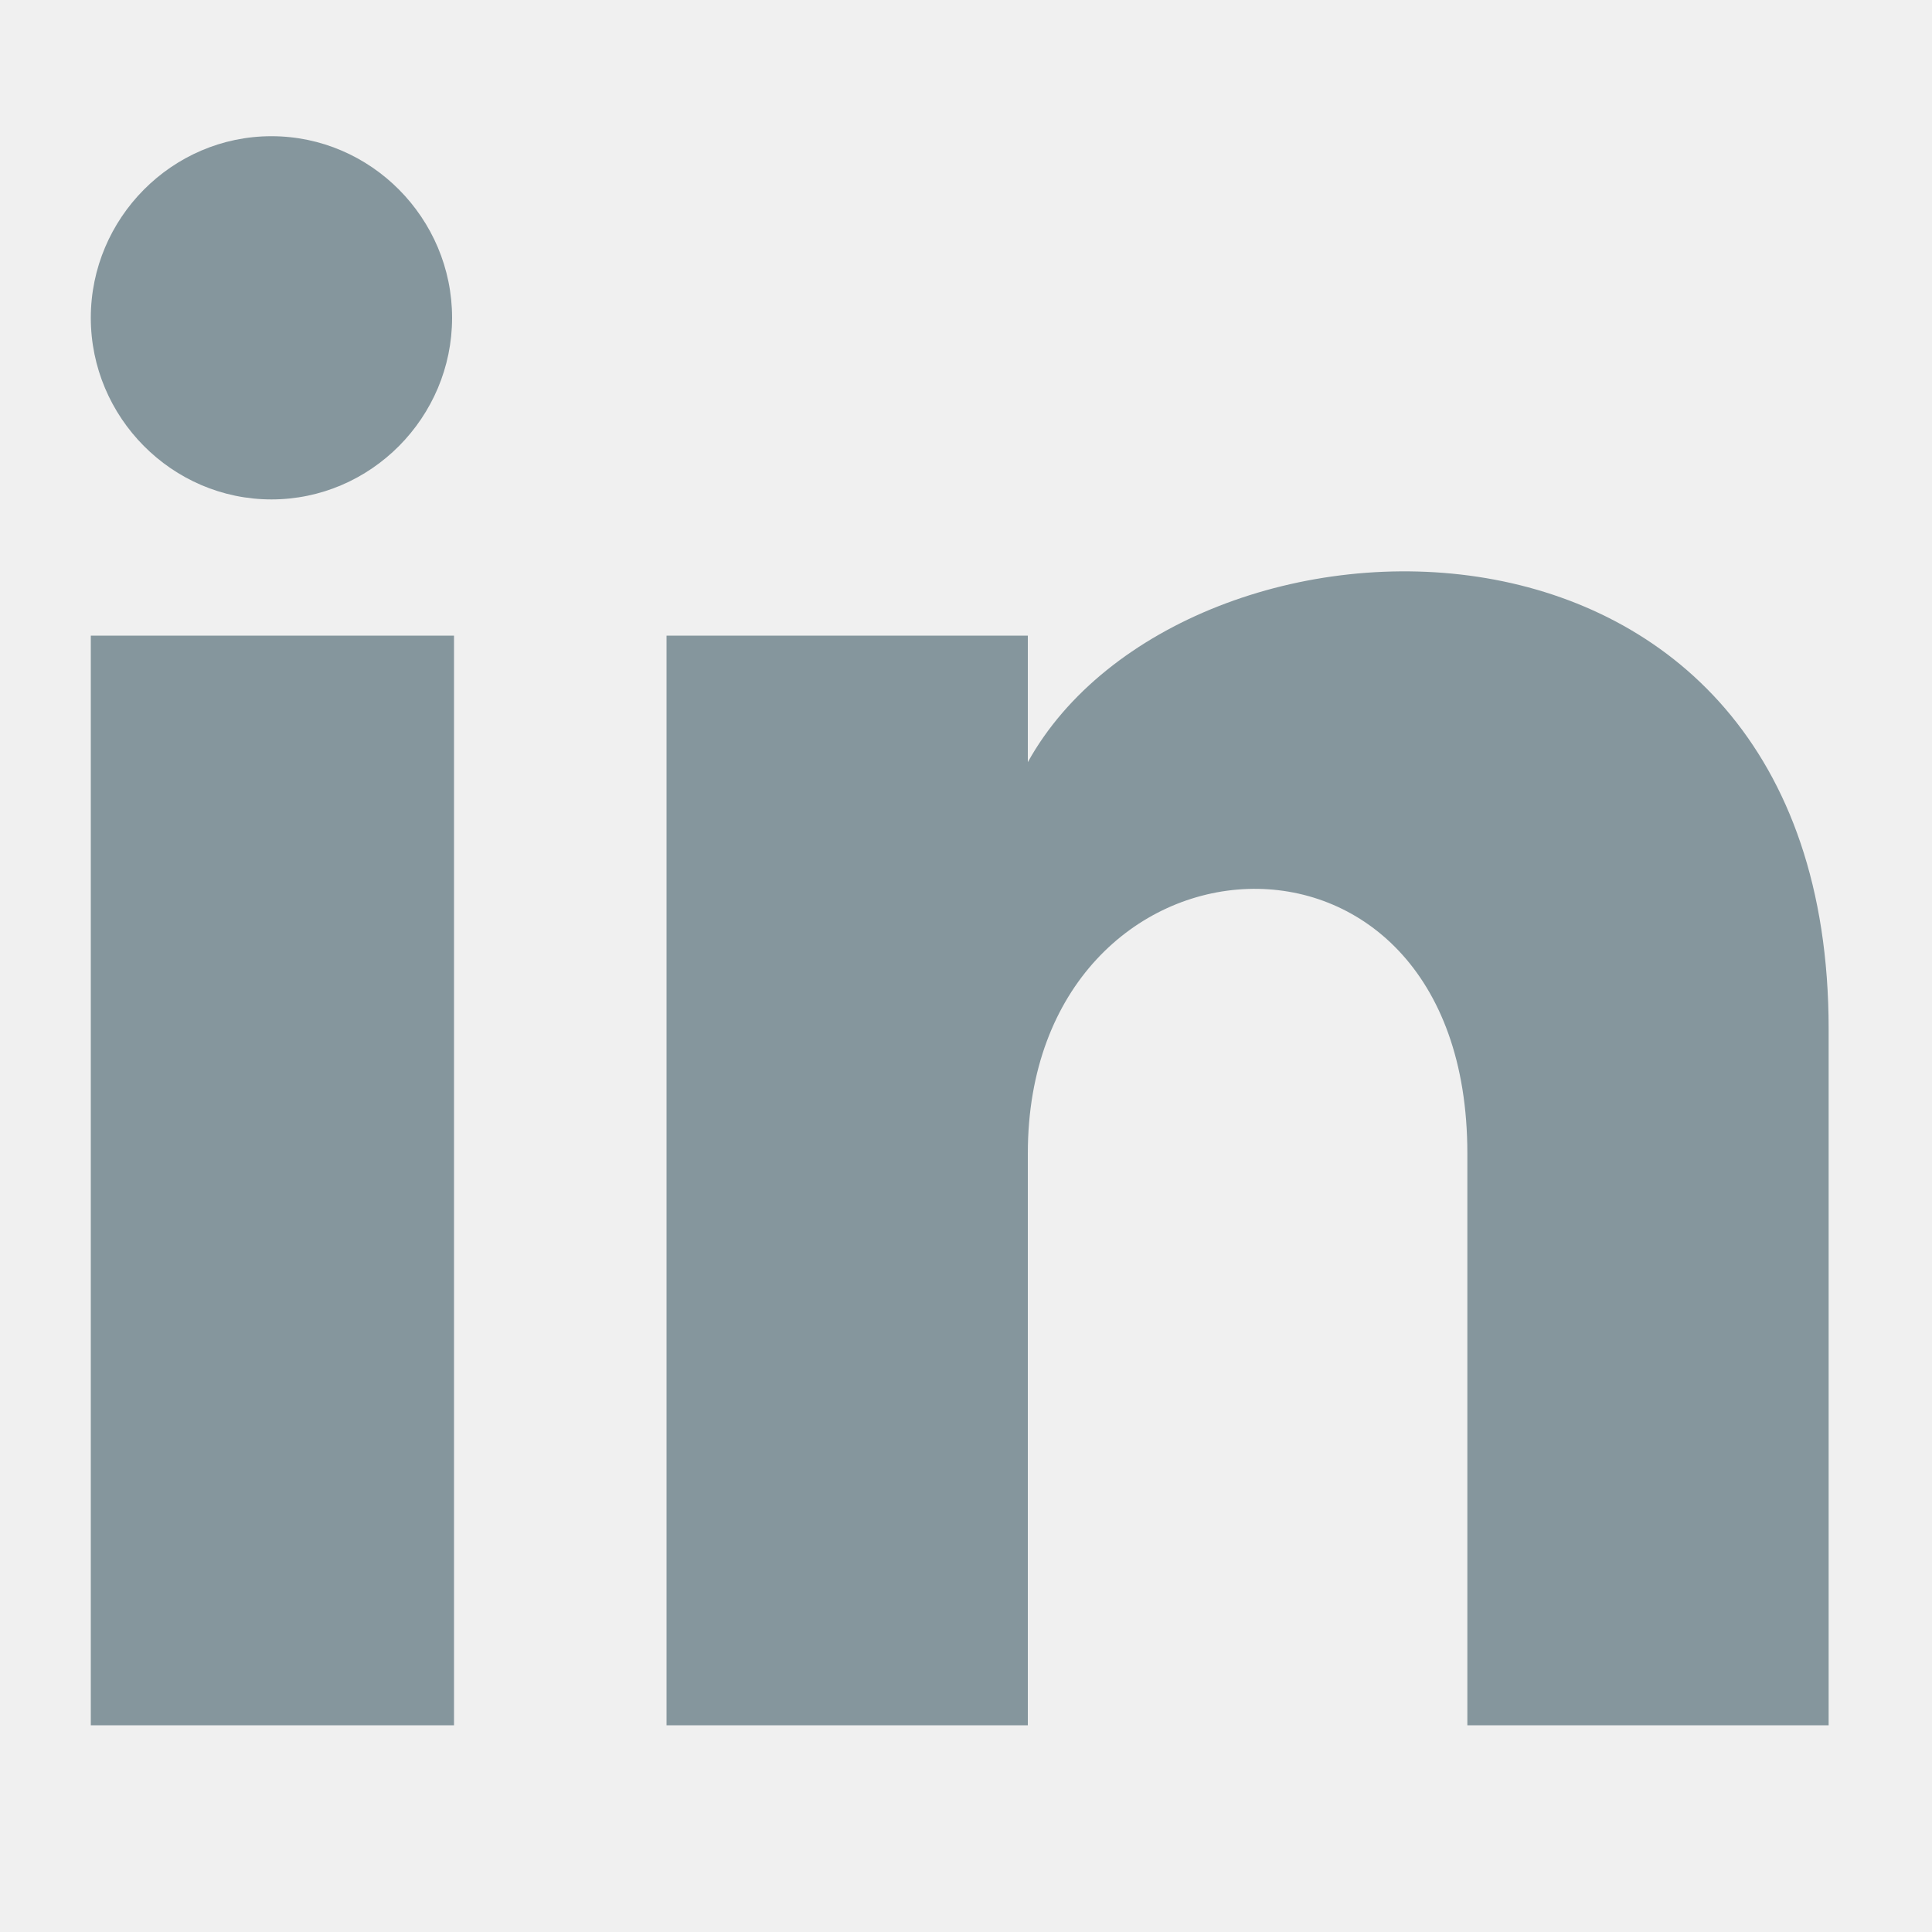
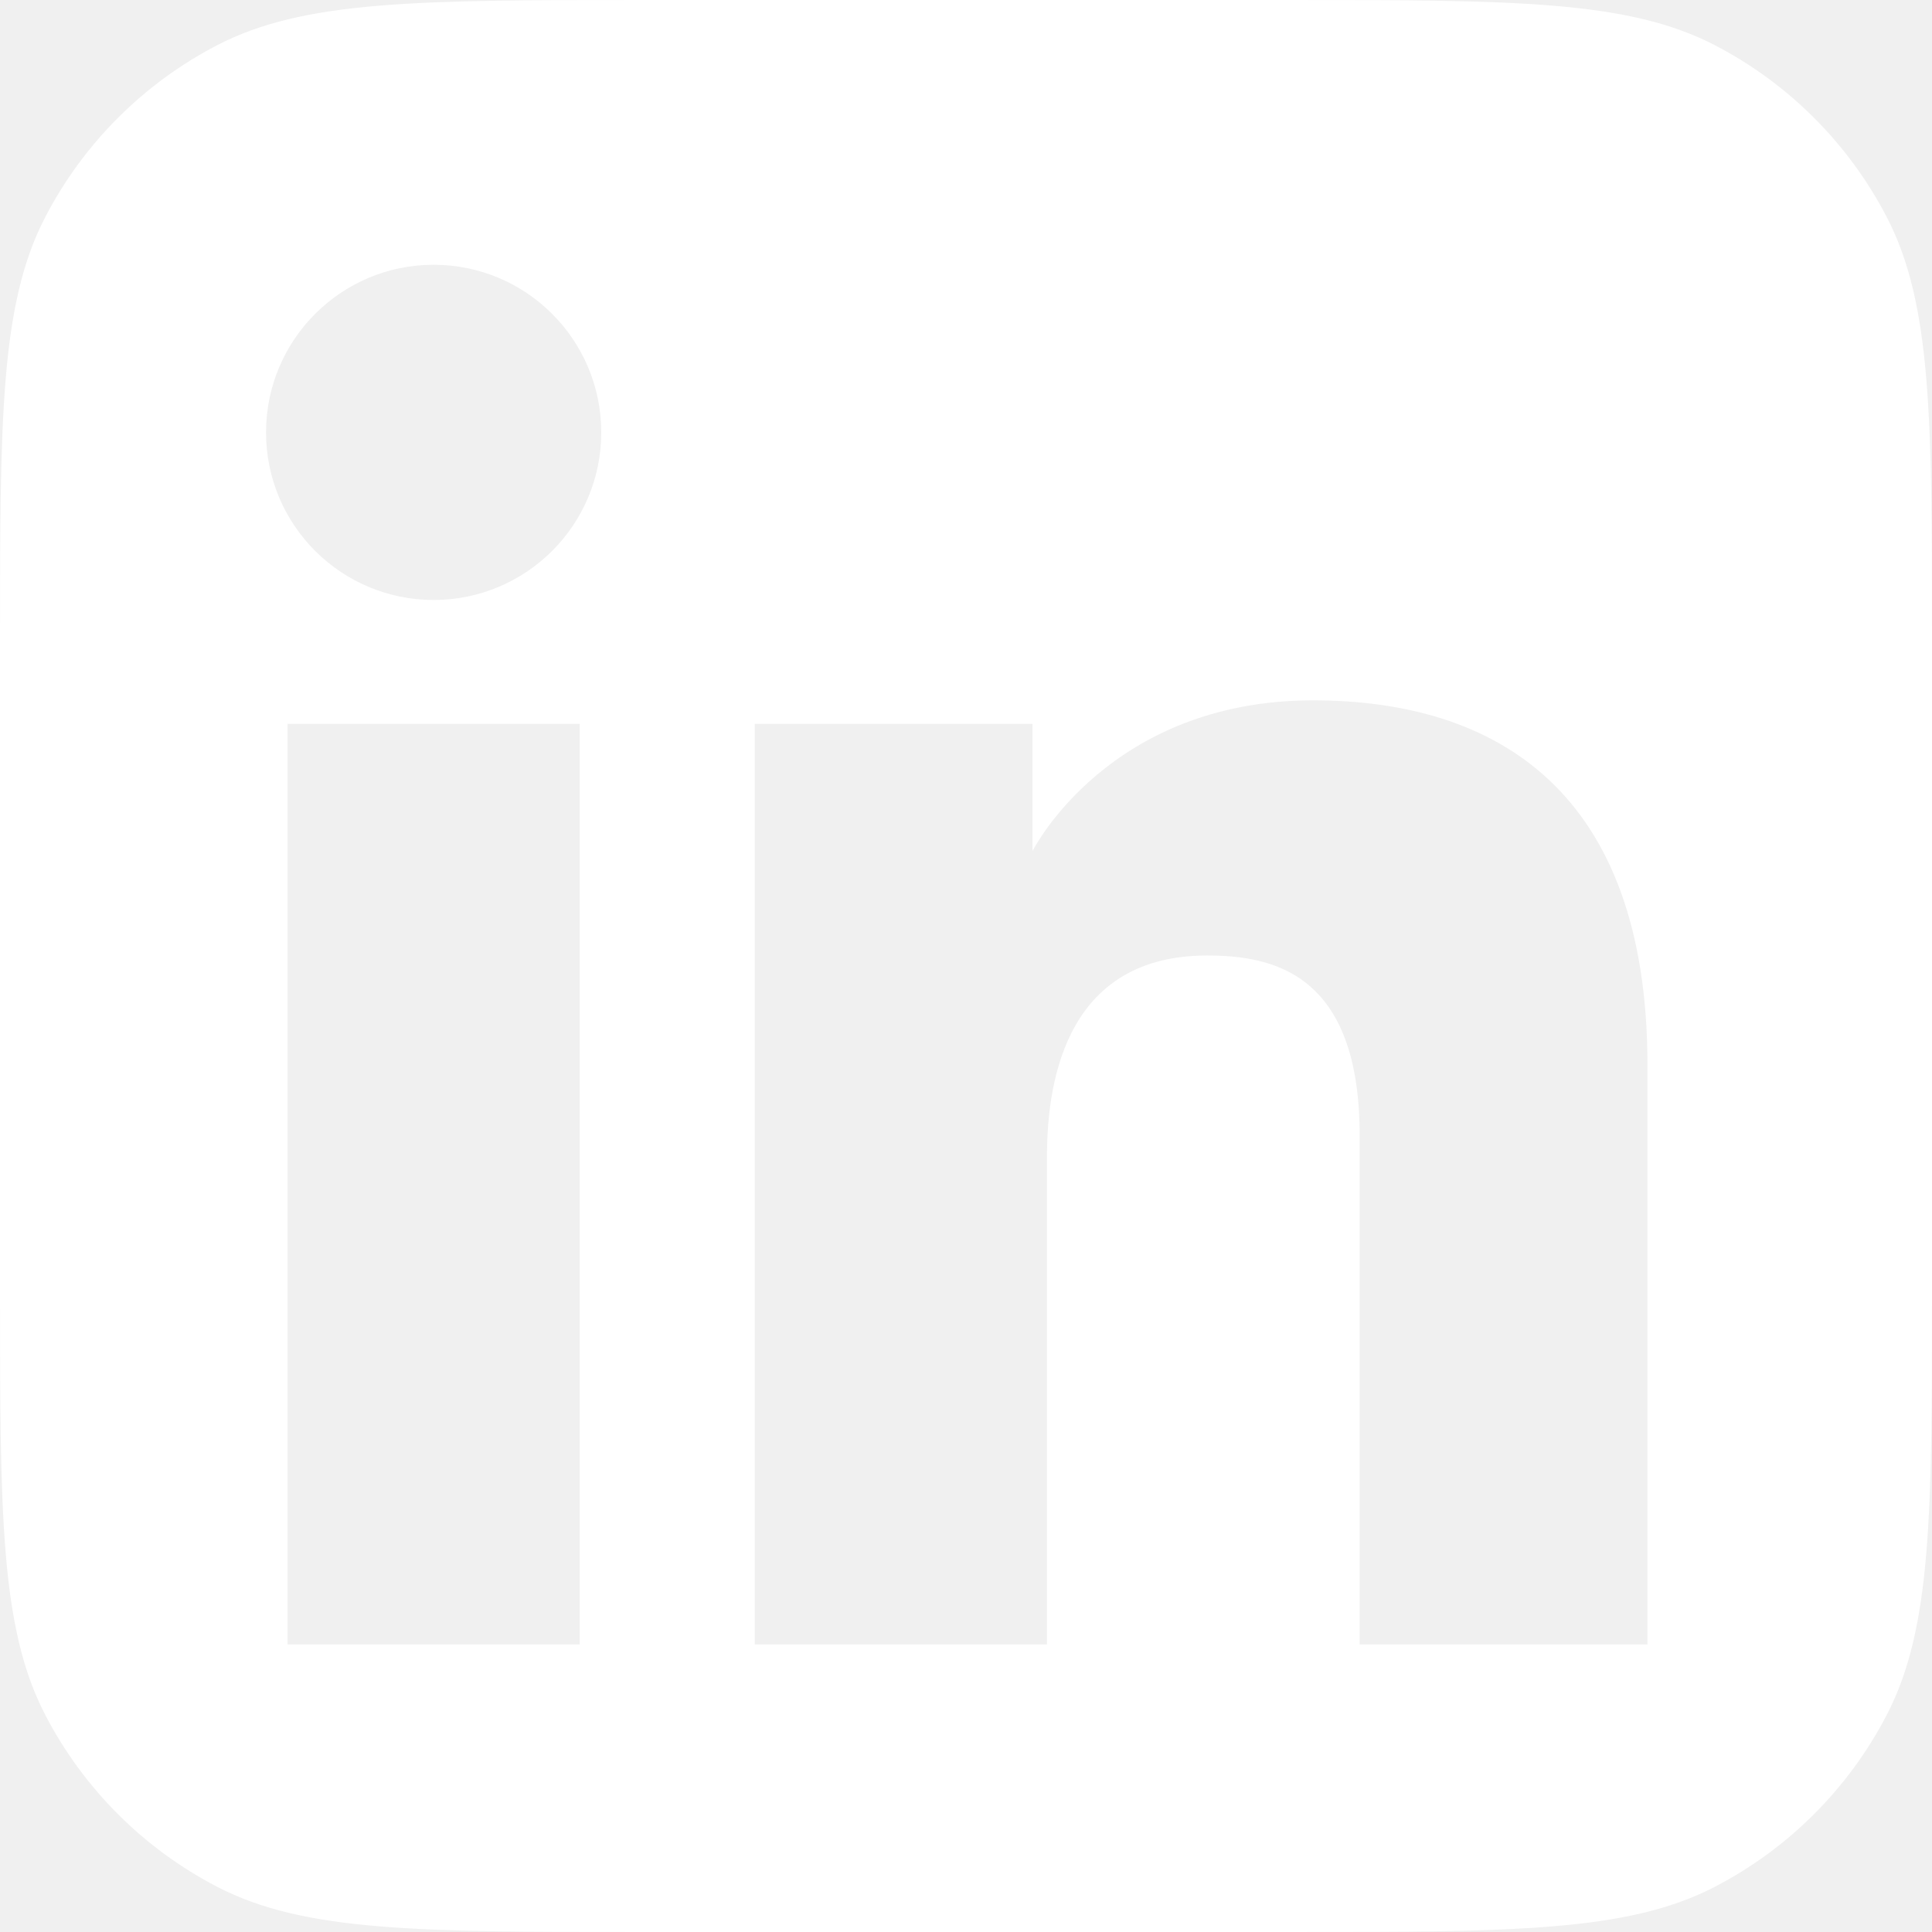
- <svg xmlns="http://www.w3.org/2000/svg" width="20" height="20" viewBox="0 0 20 20" fill="none">
-   <path d="M4.68 3.29C4.68 4.32 3.84 5.17 2.81 5.17C1.78 5.17 0.94 4.32 0.94 3.29C0.94 2.26 1.78 1.41 2.81 1.41C3.84 1.41 4.68 2.26 4.68 3.29ZM4.7 6.58H0.94V17.86H4.7V6.58ZM10.64 6.58H6.9V17.86H10.64V11.94C10.64 8.45 15.19 8.13 15.19 11.94V17.86H18.93V10.65C18.93 4.78 12.24 5 10.64 7.89V6.58Z" fill="#85969D" />
+ <svg xmlns="http://www.w3.org/2000/svg" width="44" height="44" viewBox="0 0 44 44" fill="none">
+   <path d="M29.241 0C34.461 0 37.072 0 39.059 1.032C40.733 1.902 42.098 3.267 42.968 4.941C44 6.928 44 9.539 44 14.759V29.241C44 34.461 44 37.072 42.968 39.059C42.098 40.733 40.733 42.098 39.059 42.968C37.072 44 34.461 44 29.241 44H14.759C9.539 44 6.928 44 4.941 42.968C3.267 42.098 1.902 40.733 1.032 39.059C0 37.072 0 34.461 0 29.241V14.759C0 9.539 0 6.928 1.032 4.941C1.902 3.267 3.267 1.902 4.941 1.032C6.928 0 9.539 0 14.759 0H29.241ZM6.549 16.485V37.451H13.203V16.485H6.549ZM29.902 15.95C25.257 15.95 23.533 19.346 23.515 19.383V16.485H17.189V37.451H23.844V26.339C23.844 24.449 24.377 21.761 27.493 21.761C28.994 21.761 30.965 22.167 30.965 25.857V37.451H37.52V24.259C37.52 18.003 34.069 15.95 29.902 15.95ZM9.876 6.03C7.768 6.03 6.059 7.74 6.059 9.848C6.059 11.956 7.768 13.664 9.876 13.664C11.984 13.664 13.693 11.956 13.693 9.848C13.693 7.74 11.984 6.03 9.876 6.03Z" fill="white" />
</svg>
